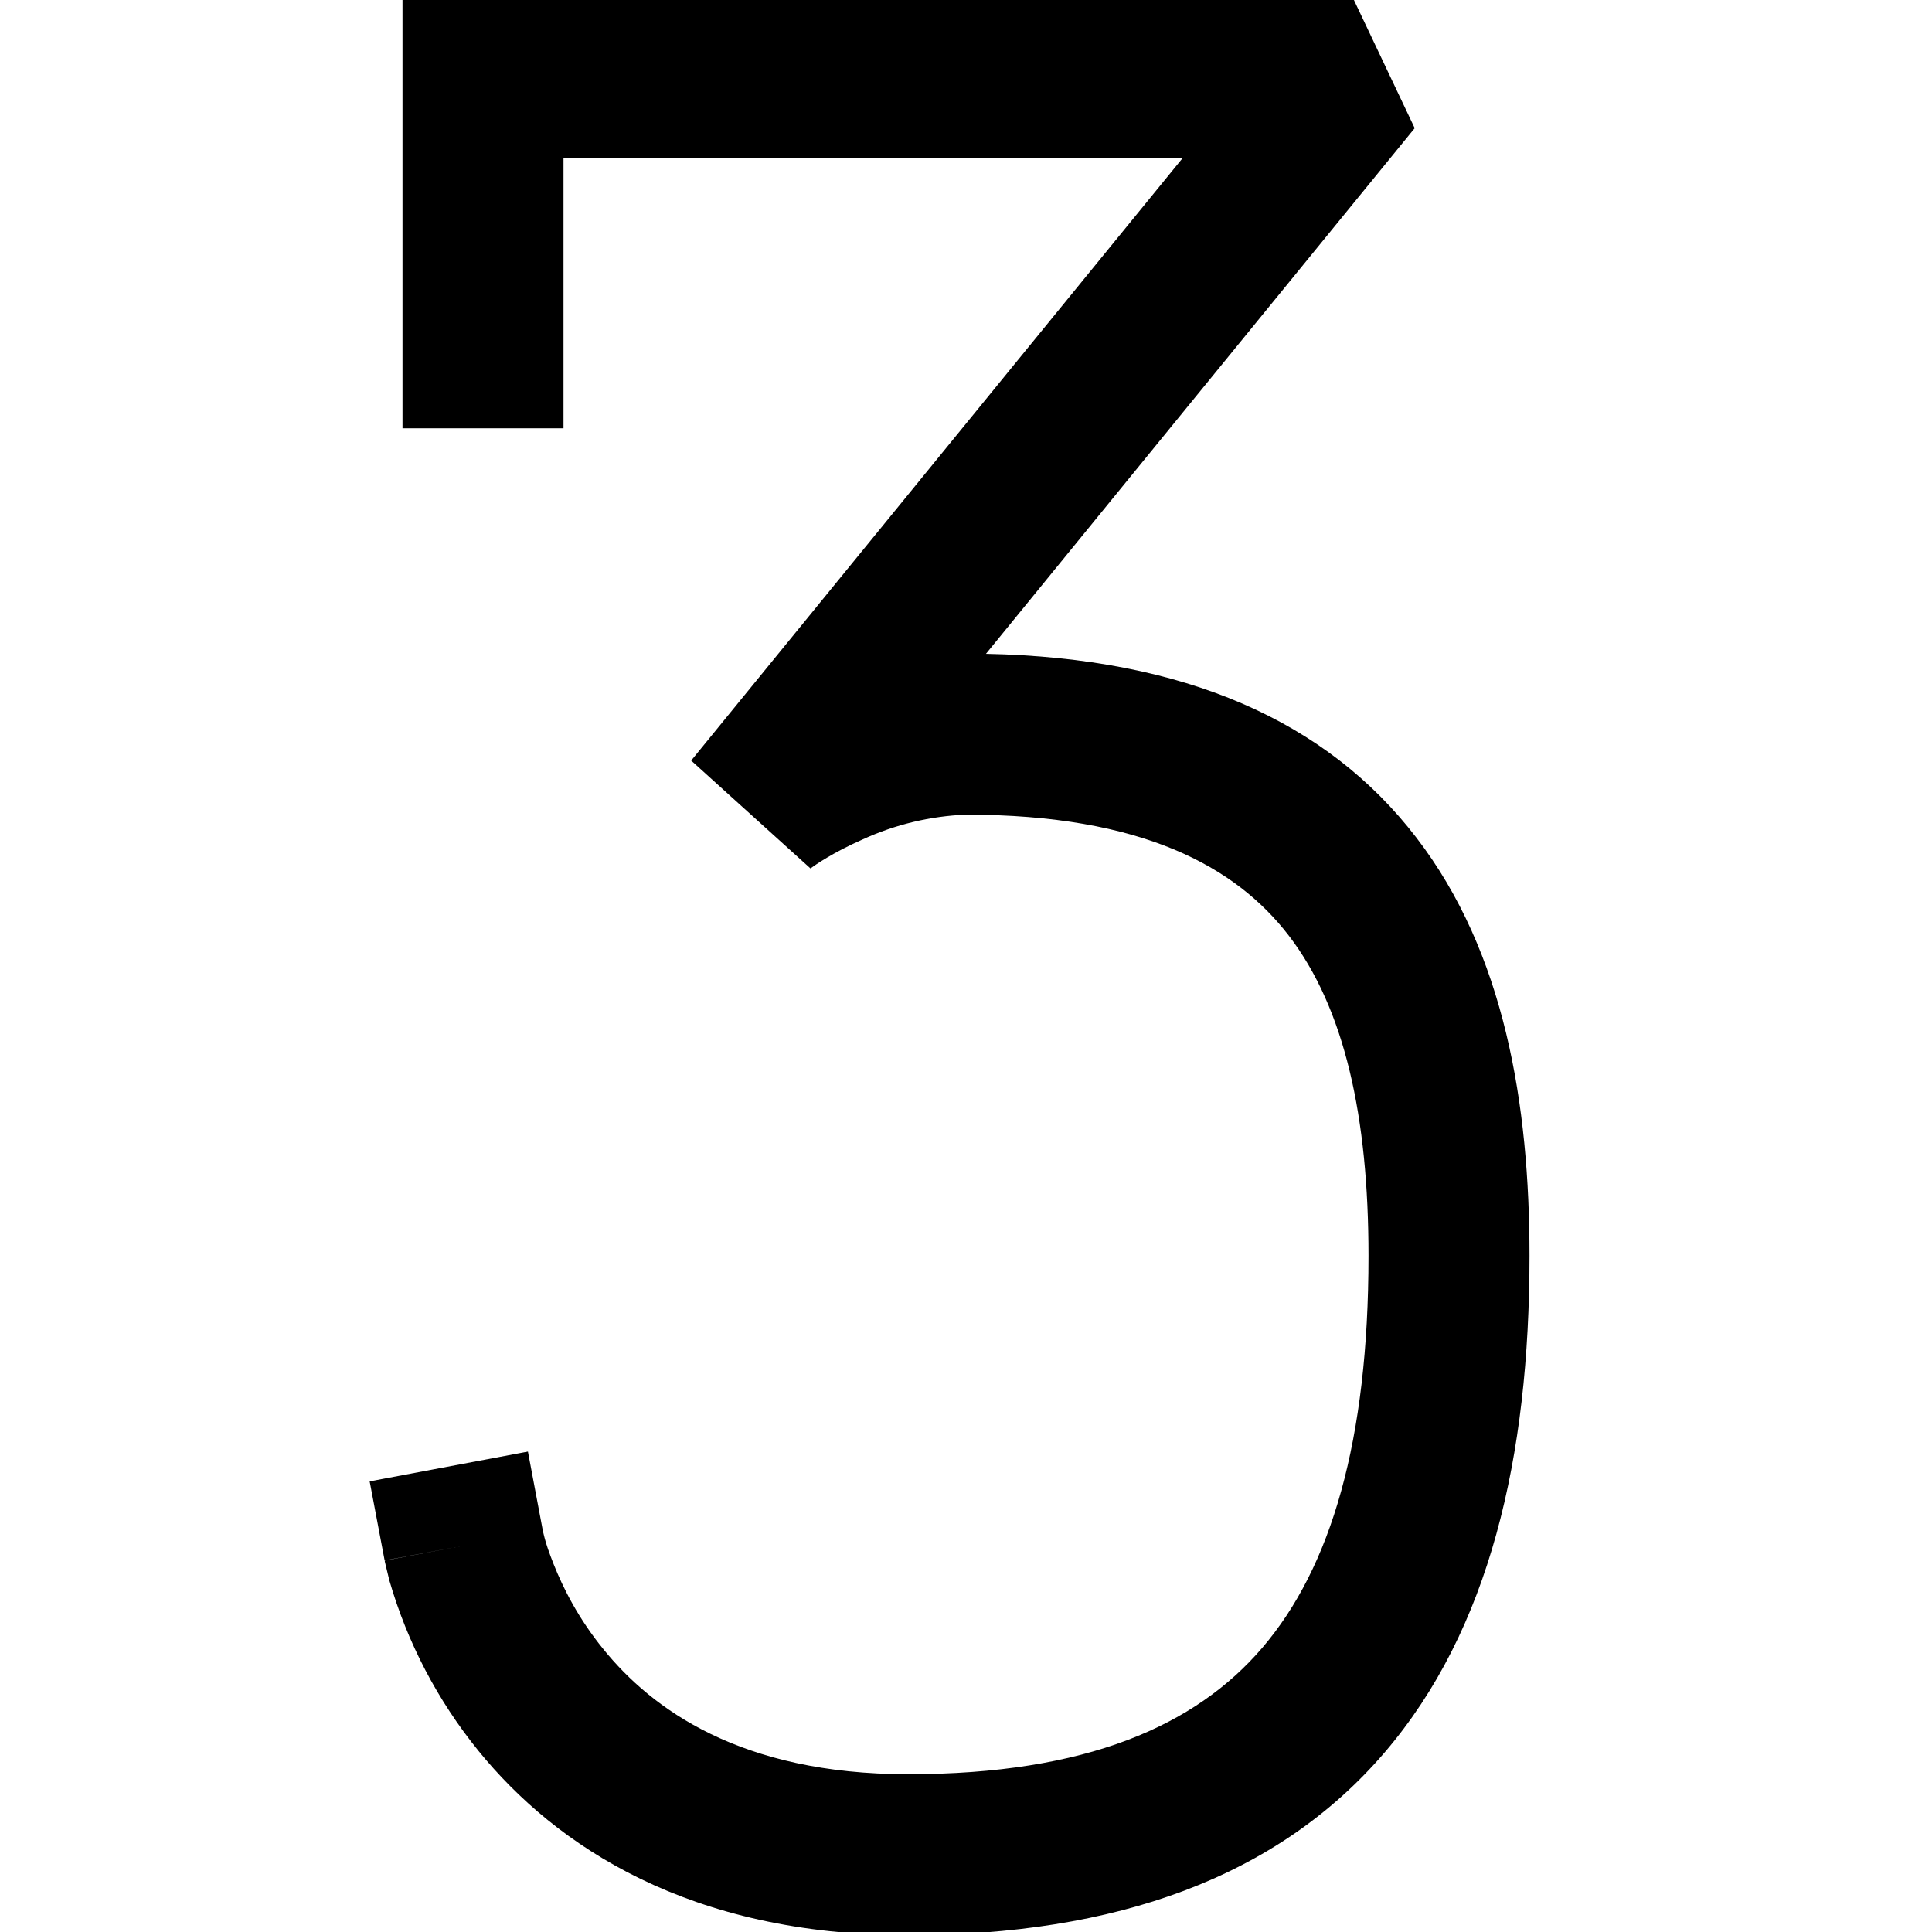
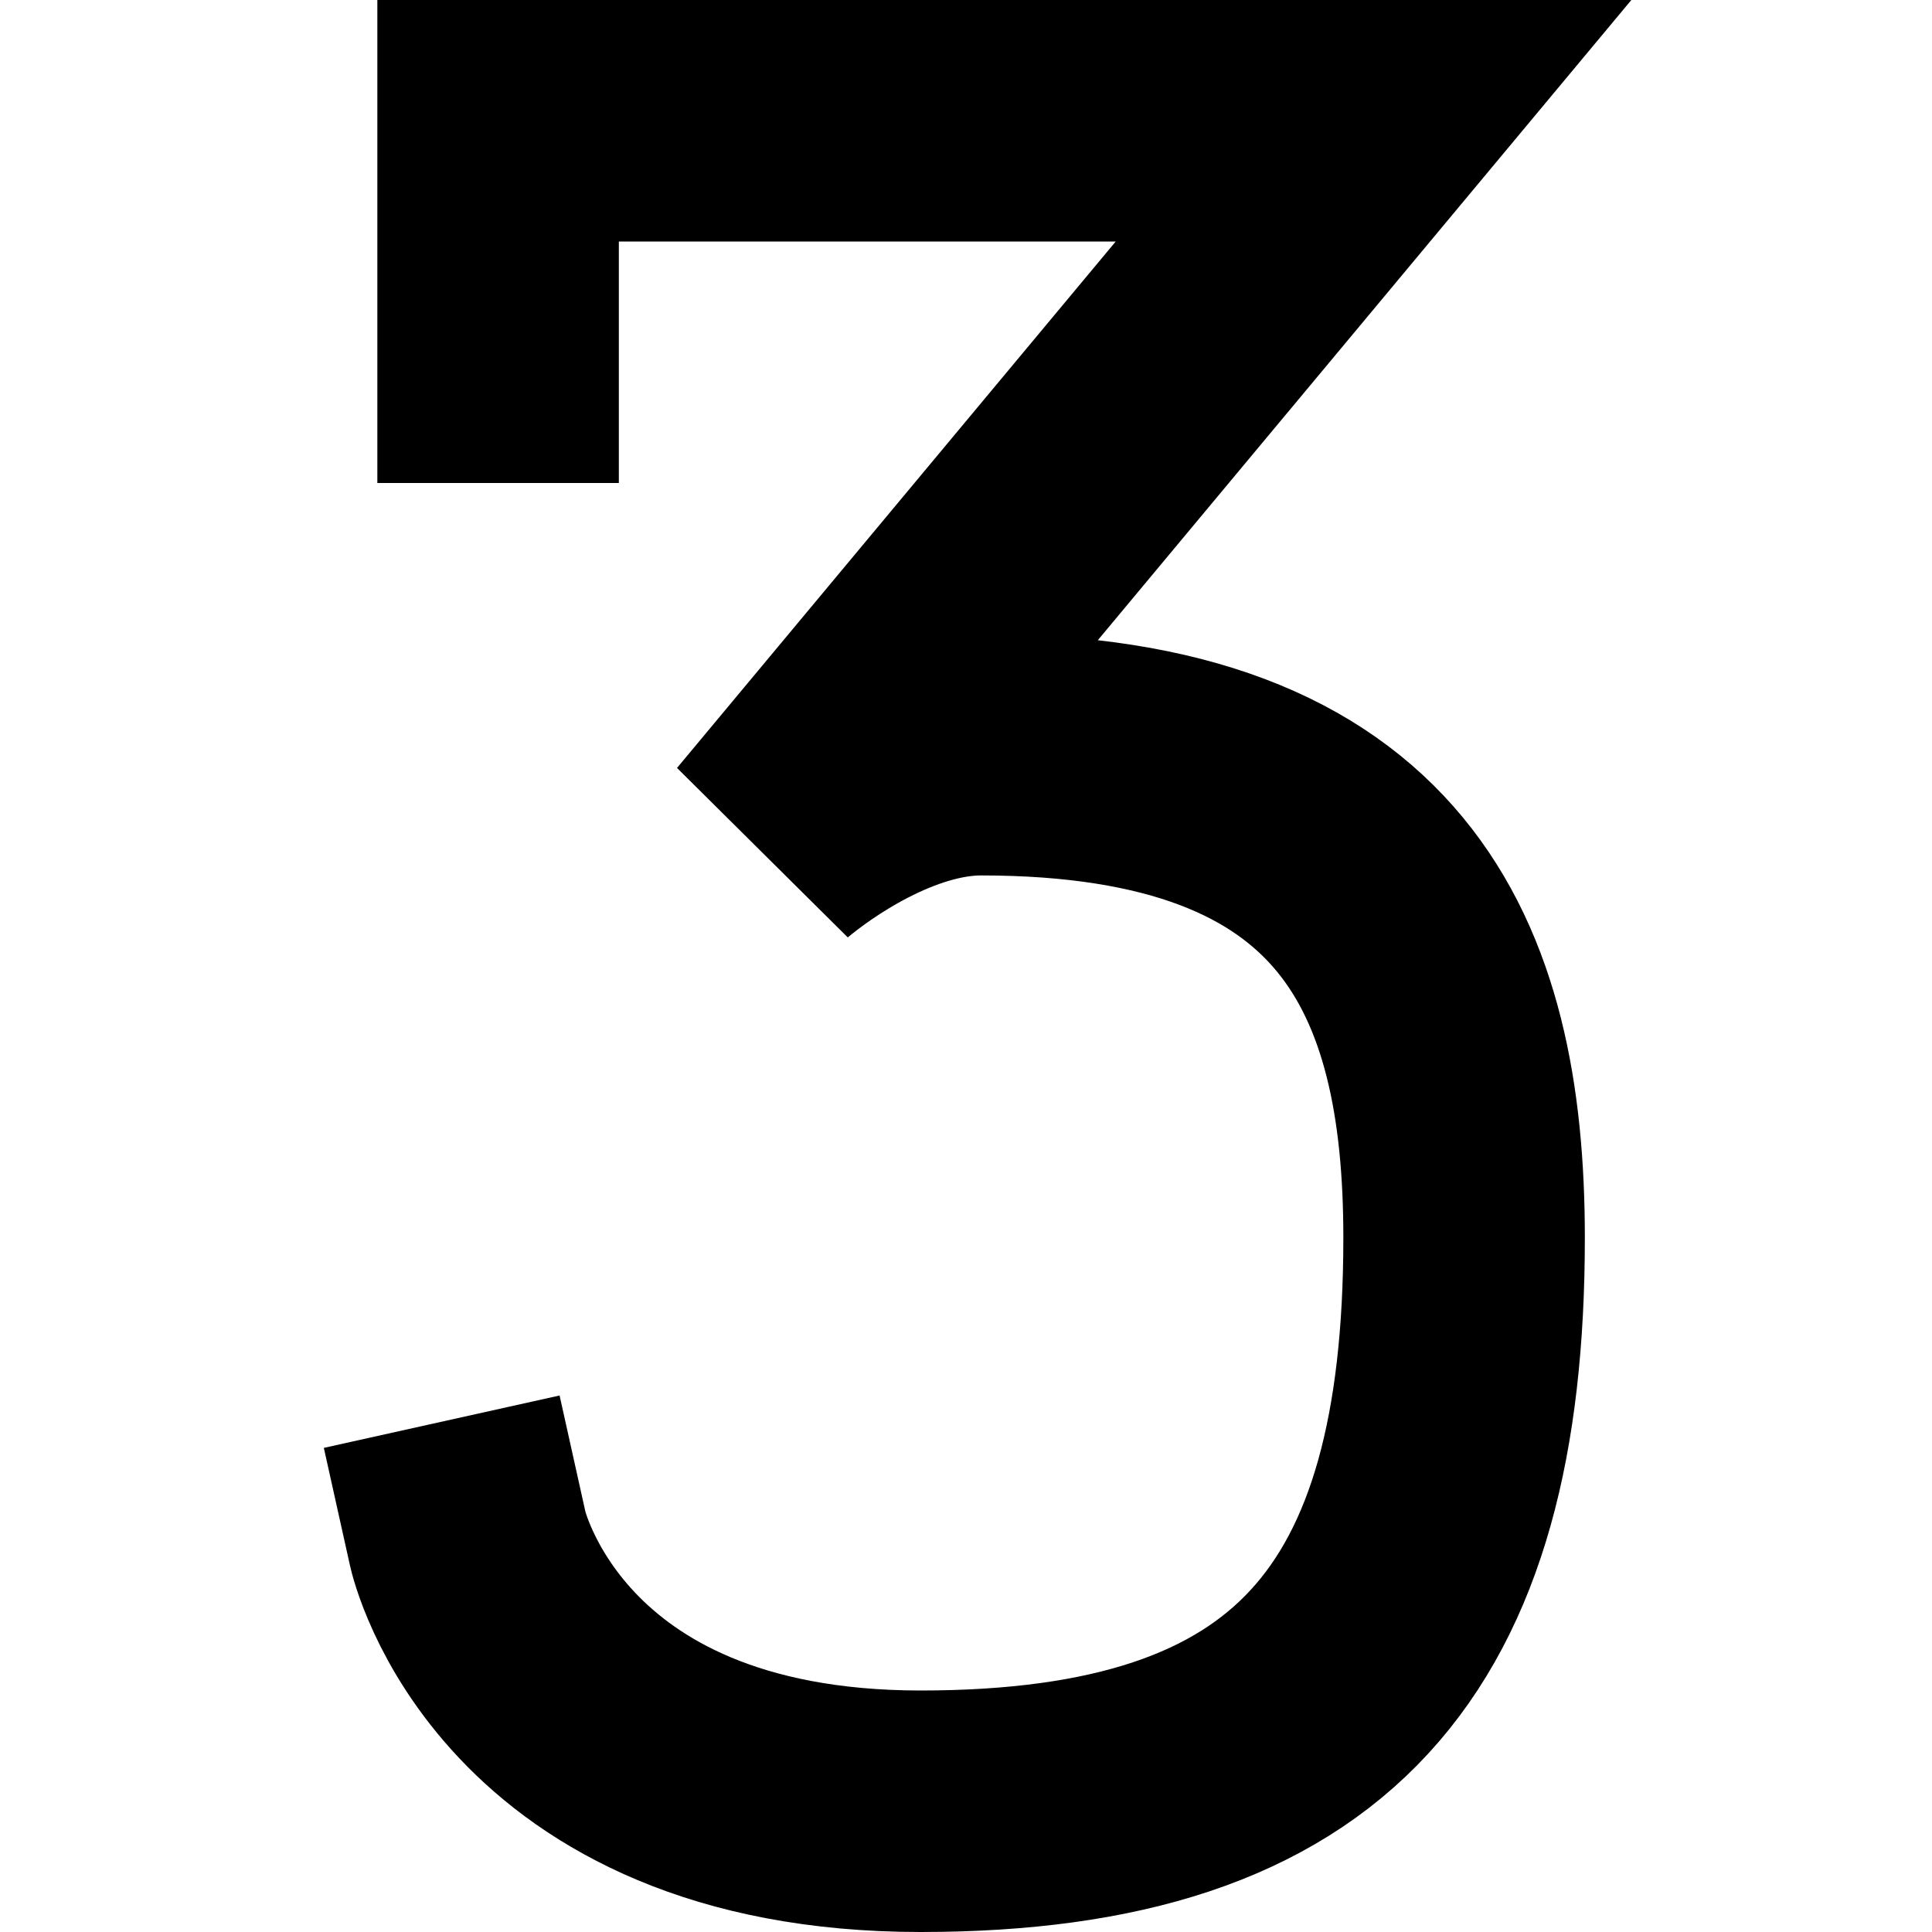
- <svg xmlns="http://www.w3.org/2000/svg" viewBox="0 0 12 12">
-   <path d="M2.5-.02h5.9l.387.816-2.663 3.265c1.238.025 2.119.42 2.672 1.14.551.715.704 1.661.704 2.599 0 1.252-.248 2.324-.9 3.085-.666.777-1.67 1.135-2.96 1.135-1.356 0-2.186-.552-2.668-1.145a3 3 0 0 1-.554-1.06l-.026-.108-.002-.009v-.003l-.001-.002.491-.093-.491.092-.093-.491.983-.185.092.488.001.006.01.04q.014.057.057.166c.057.144.153.337.31.529.298.367.847.775 1.891.775 1.11 0 1.786-.302 2.2-.785.428-.5.66-1.287.66-2.435 0-.862-.147-1.536-.496-1.99-.328-.426-.908-.75-2.004-.75a1.7 1.7 0 0 0-.64.153c-.189.083-.3.162-.322.178l-.004.003-.741-.67L7.347.98H3.5v1.68h-1z" />
+ <svg xmlns="http://www.w3.org/2000/svg" fill="none" viewBox="0 0 32 32">
+   <path stroke="currentColor" stroke-linecap="square" stroke-width="4" d="M8.25 6V2h14.5l-10 12c.52-.44 2-1.5 3.5-1.5 6.5 0 8 3.5 8 8 0 6.5-2.5 9.5-9 9.5s-7.5-4.5-7.5-4.5" />
</svg>
